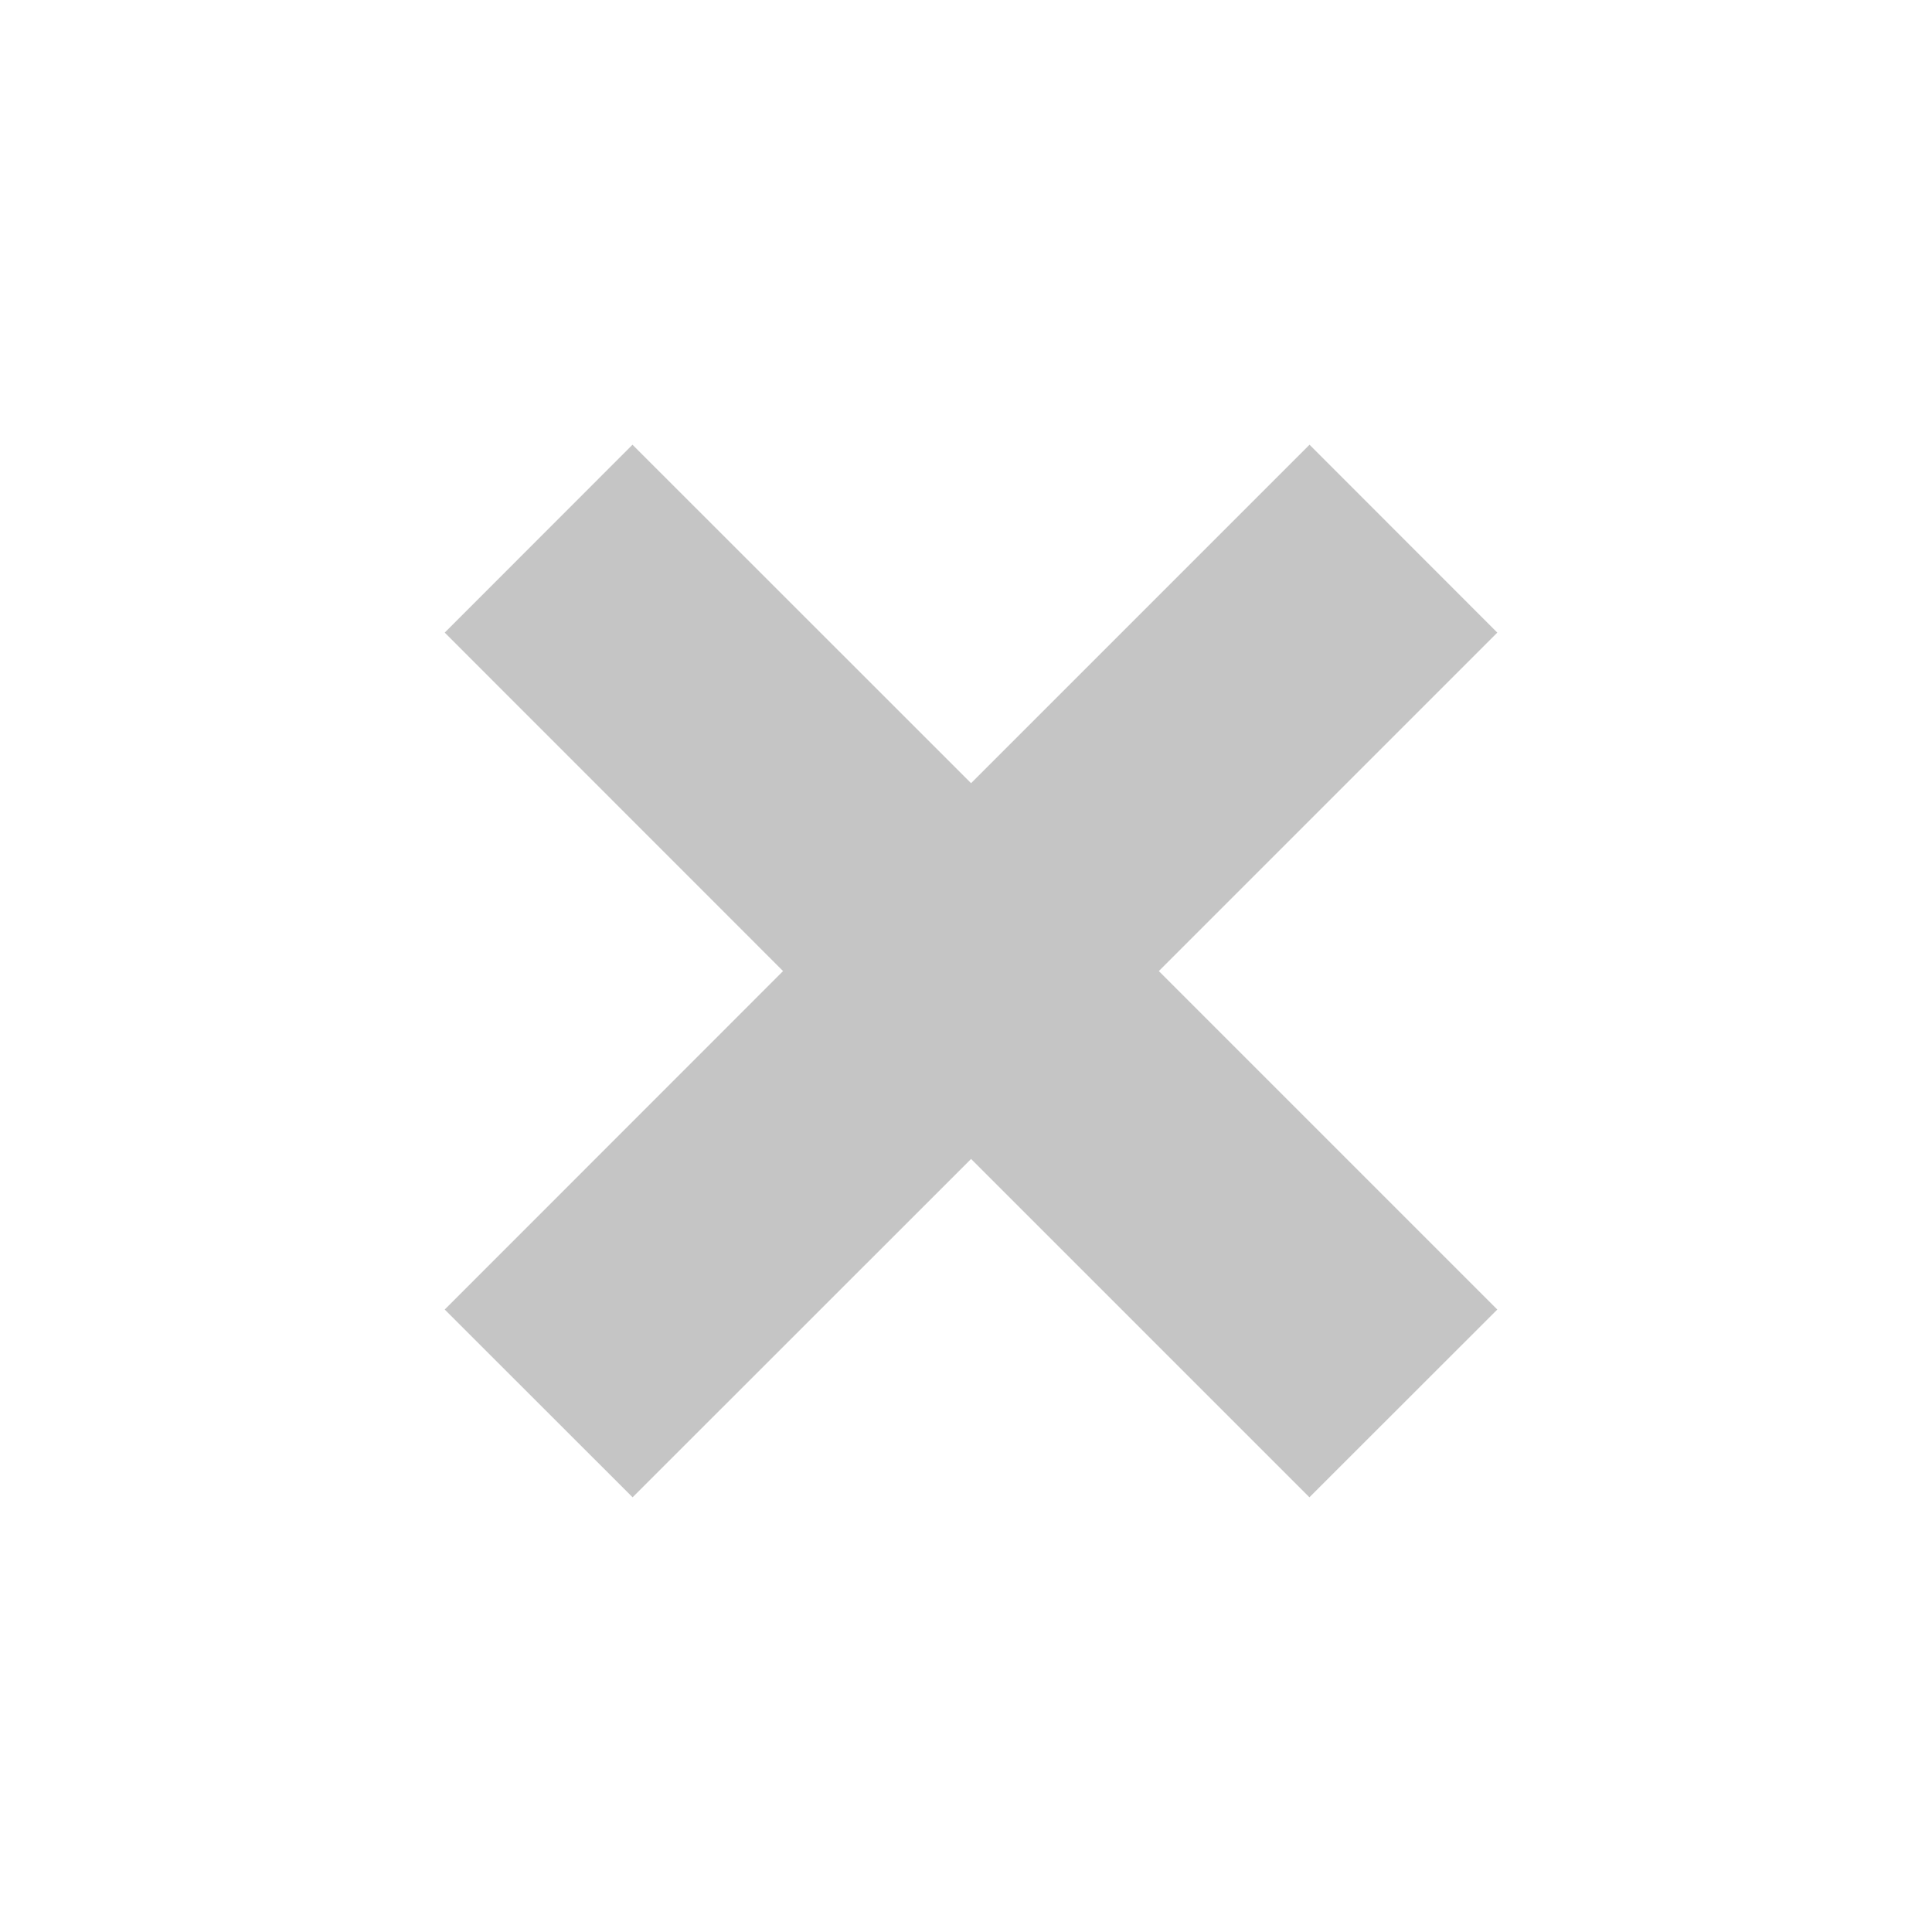
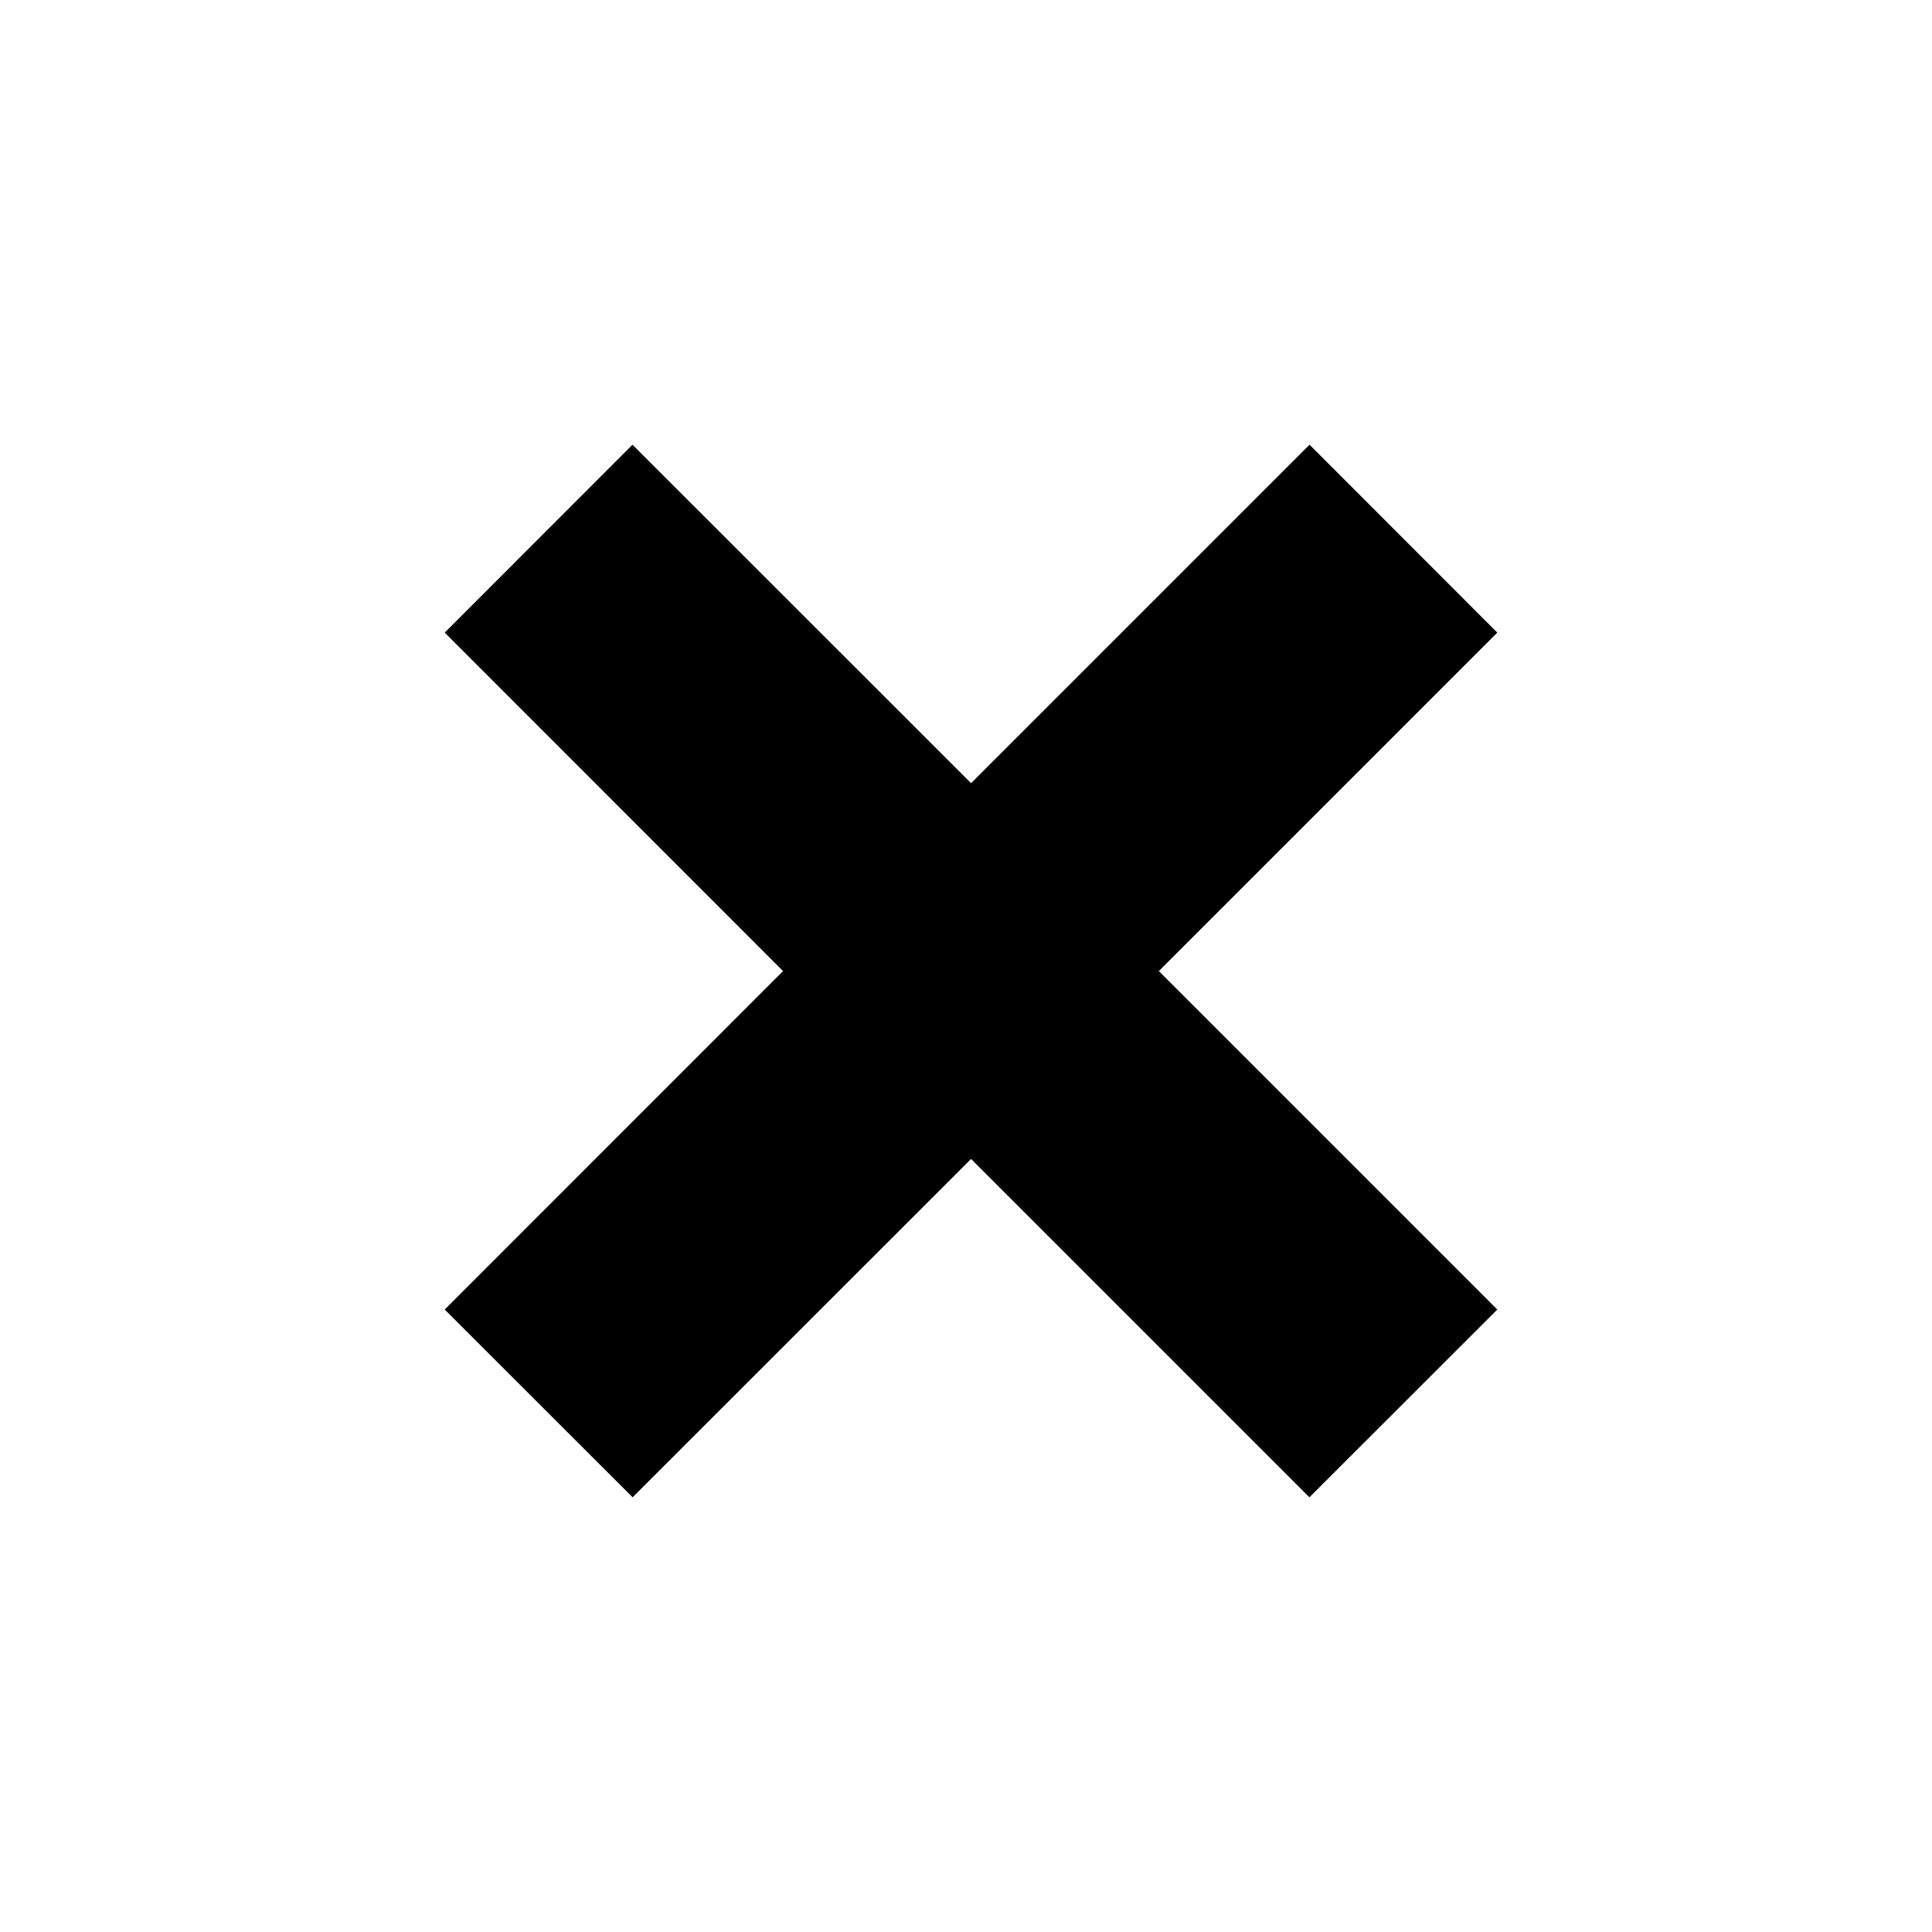
- <svg xmlns="http://www.w3.org/2000/svg" viewBox="3 3 16 16" height="16" width="16">
-   <path fill="#c5c5c5" d="M12.597 11.042l2.803 2.803-1.556 1.555-2.802-2.802L8.239 15.4l-1.556-1.555 2.802-2.803-2.802-2.803 1.555-1.556 2.804 2.803 2.803-2.803L15.4 8.239z" />
+ <svg xmlns="http://www.w3.org/2000/svg" viewBox="3 3 16 16" height="16" width="16" fill="currentColor">
+   <path d="M12.597 11.042l2.803 2.803-1.556 1.555-2.802-2.802L8.239 15.4l-1.556-1.555 2.802-2.803-2.802-2.803 1.555-1.556 2.804 2.803 2.803-2.803L15.4 8.239z" />
</svg>
